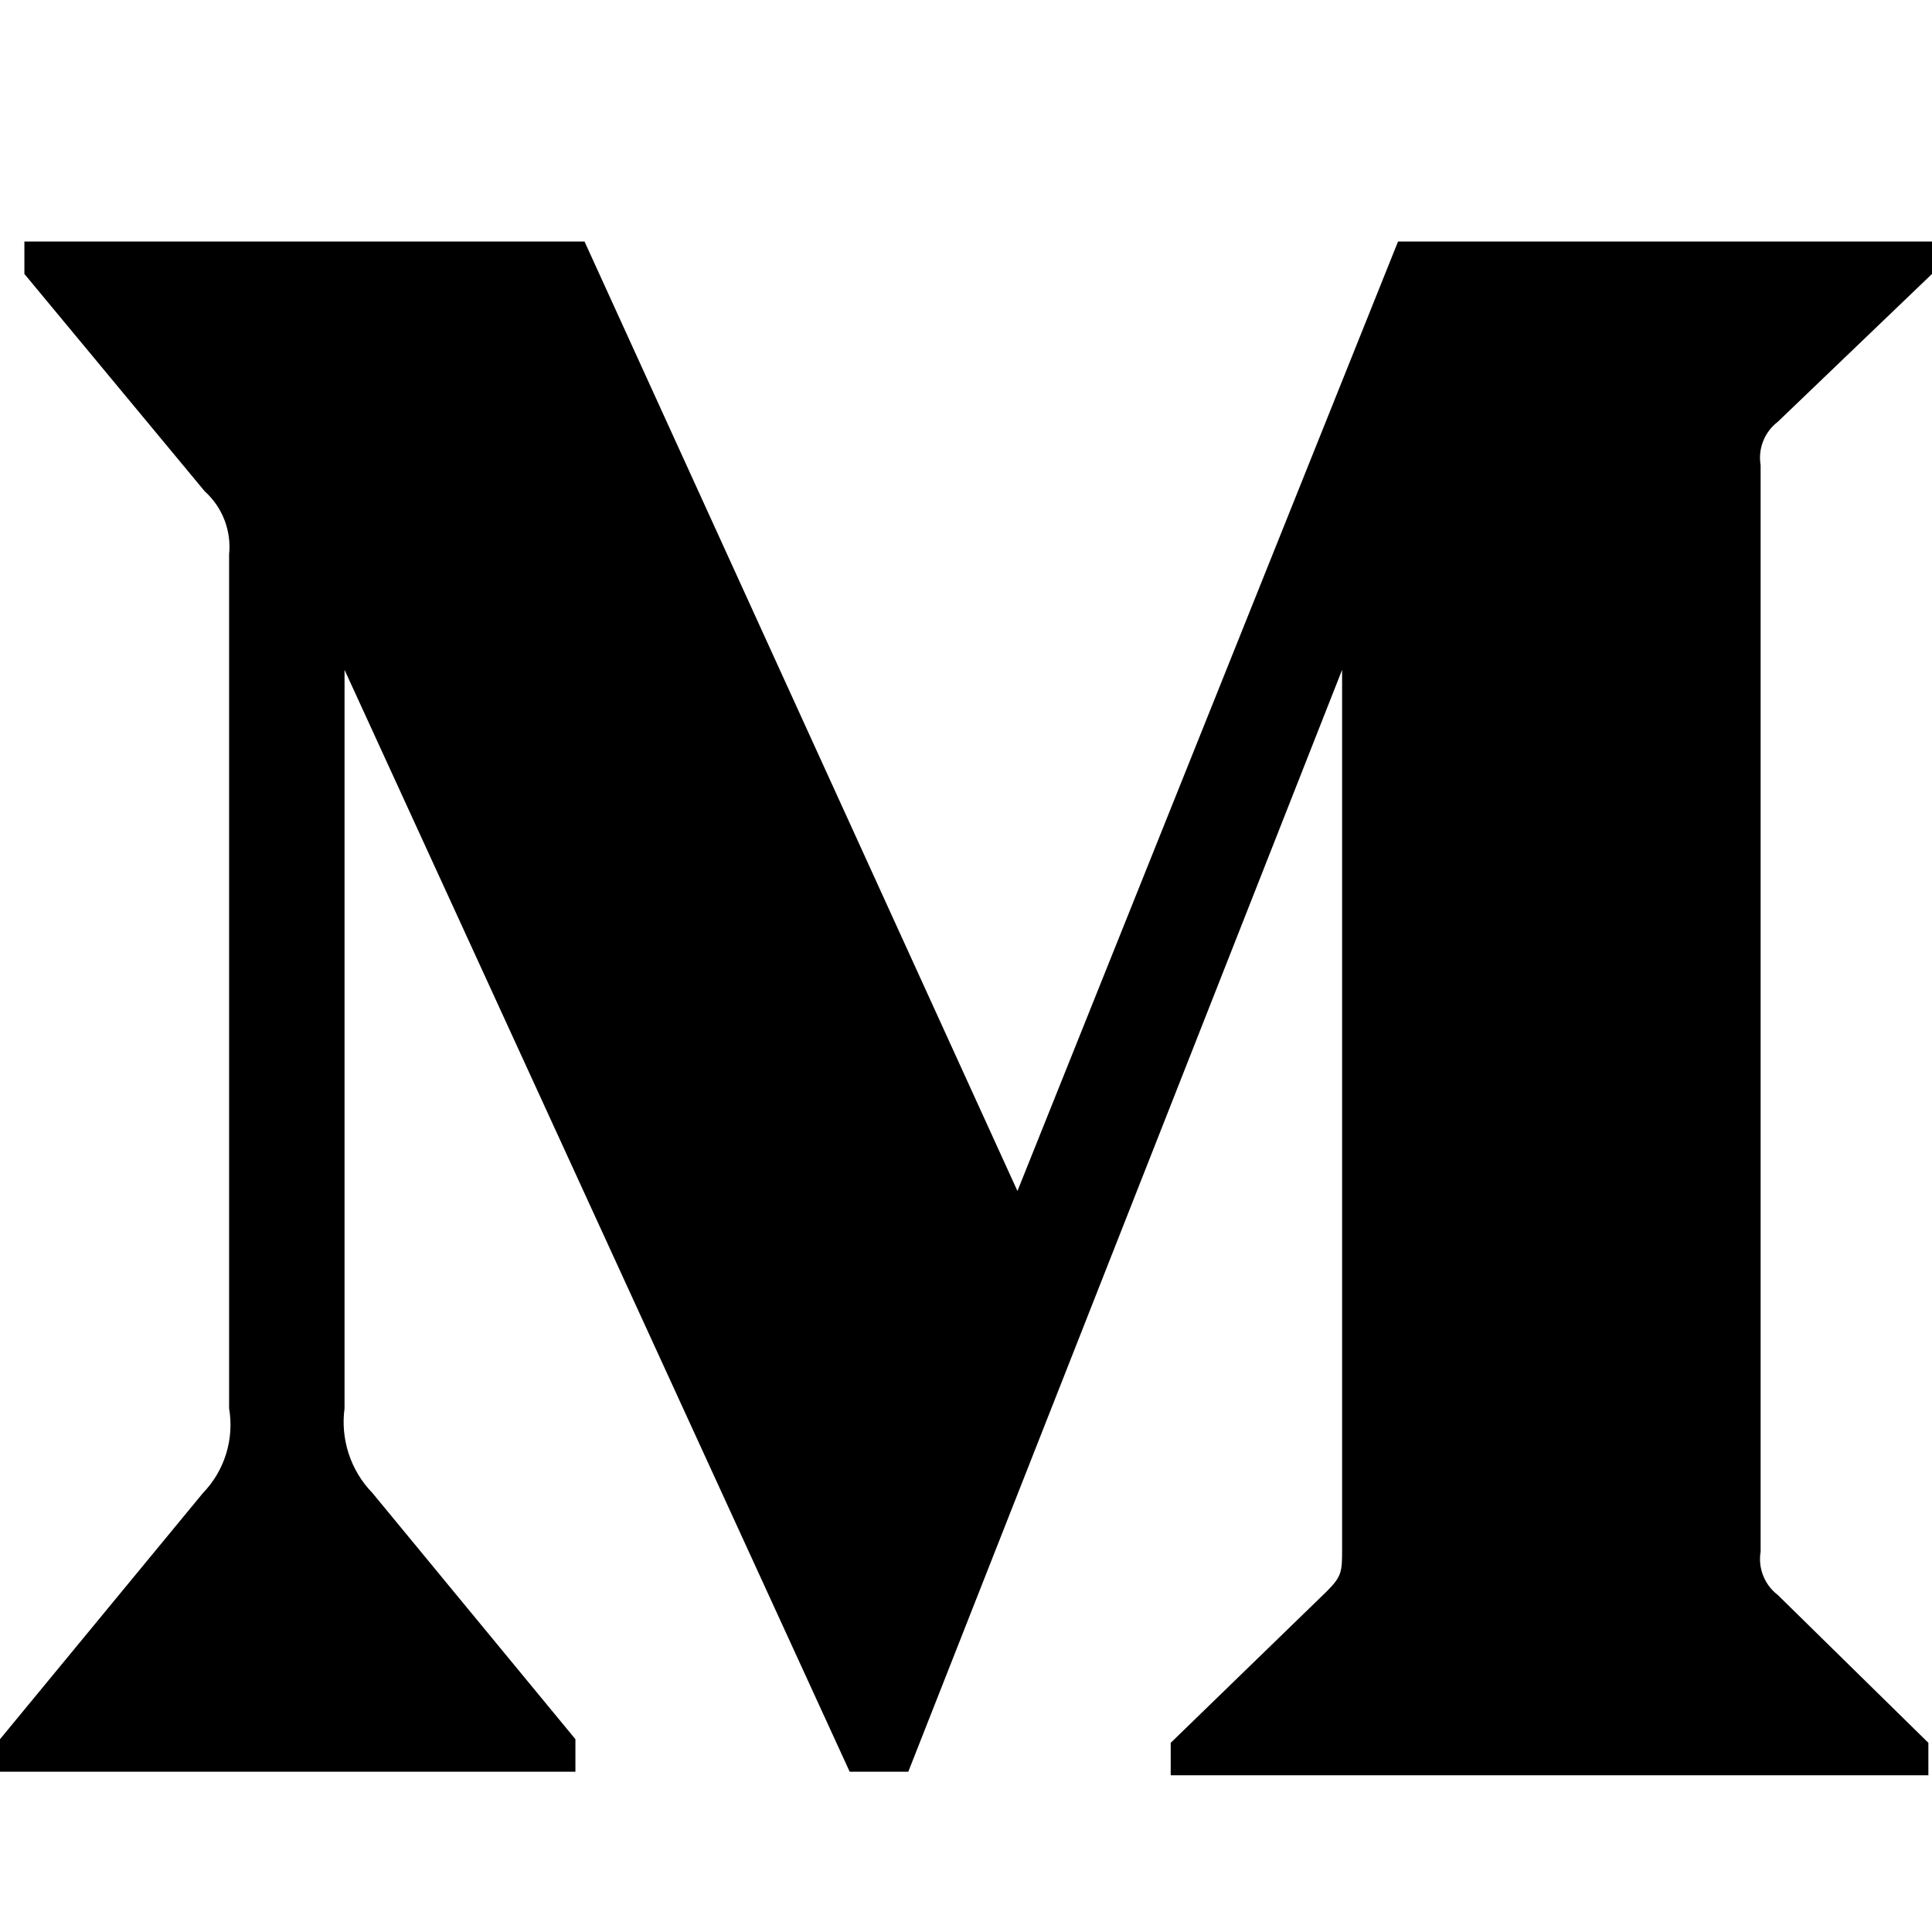
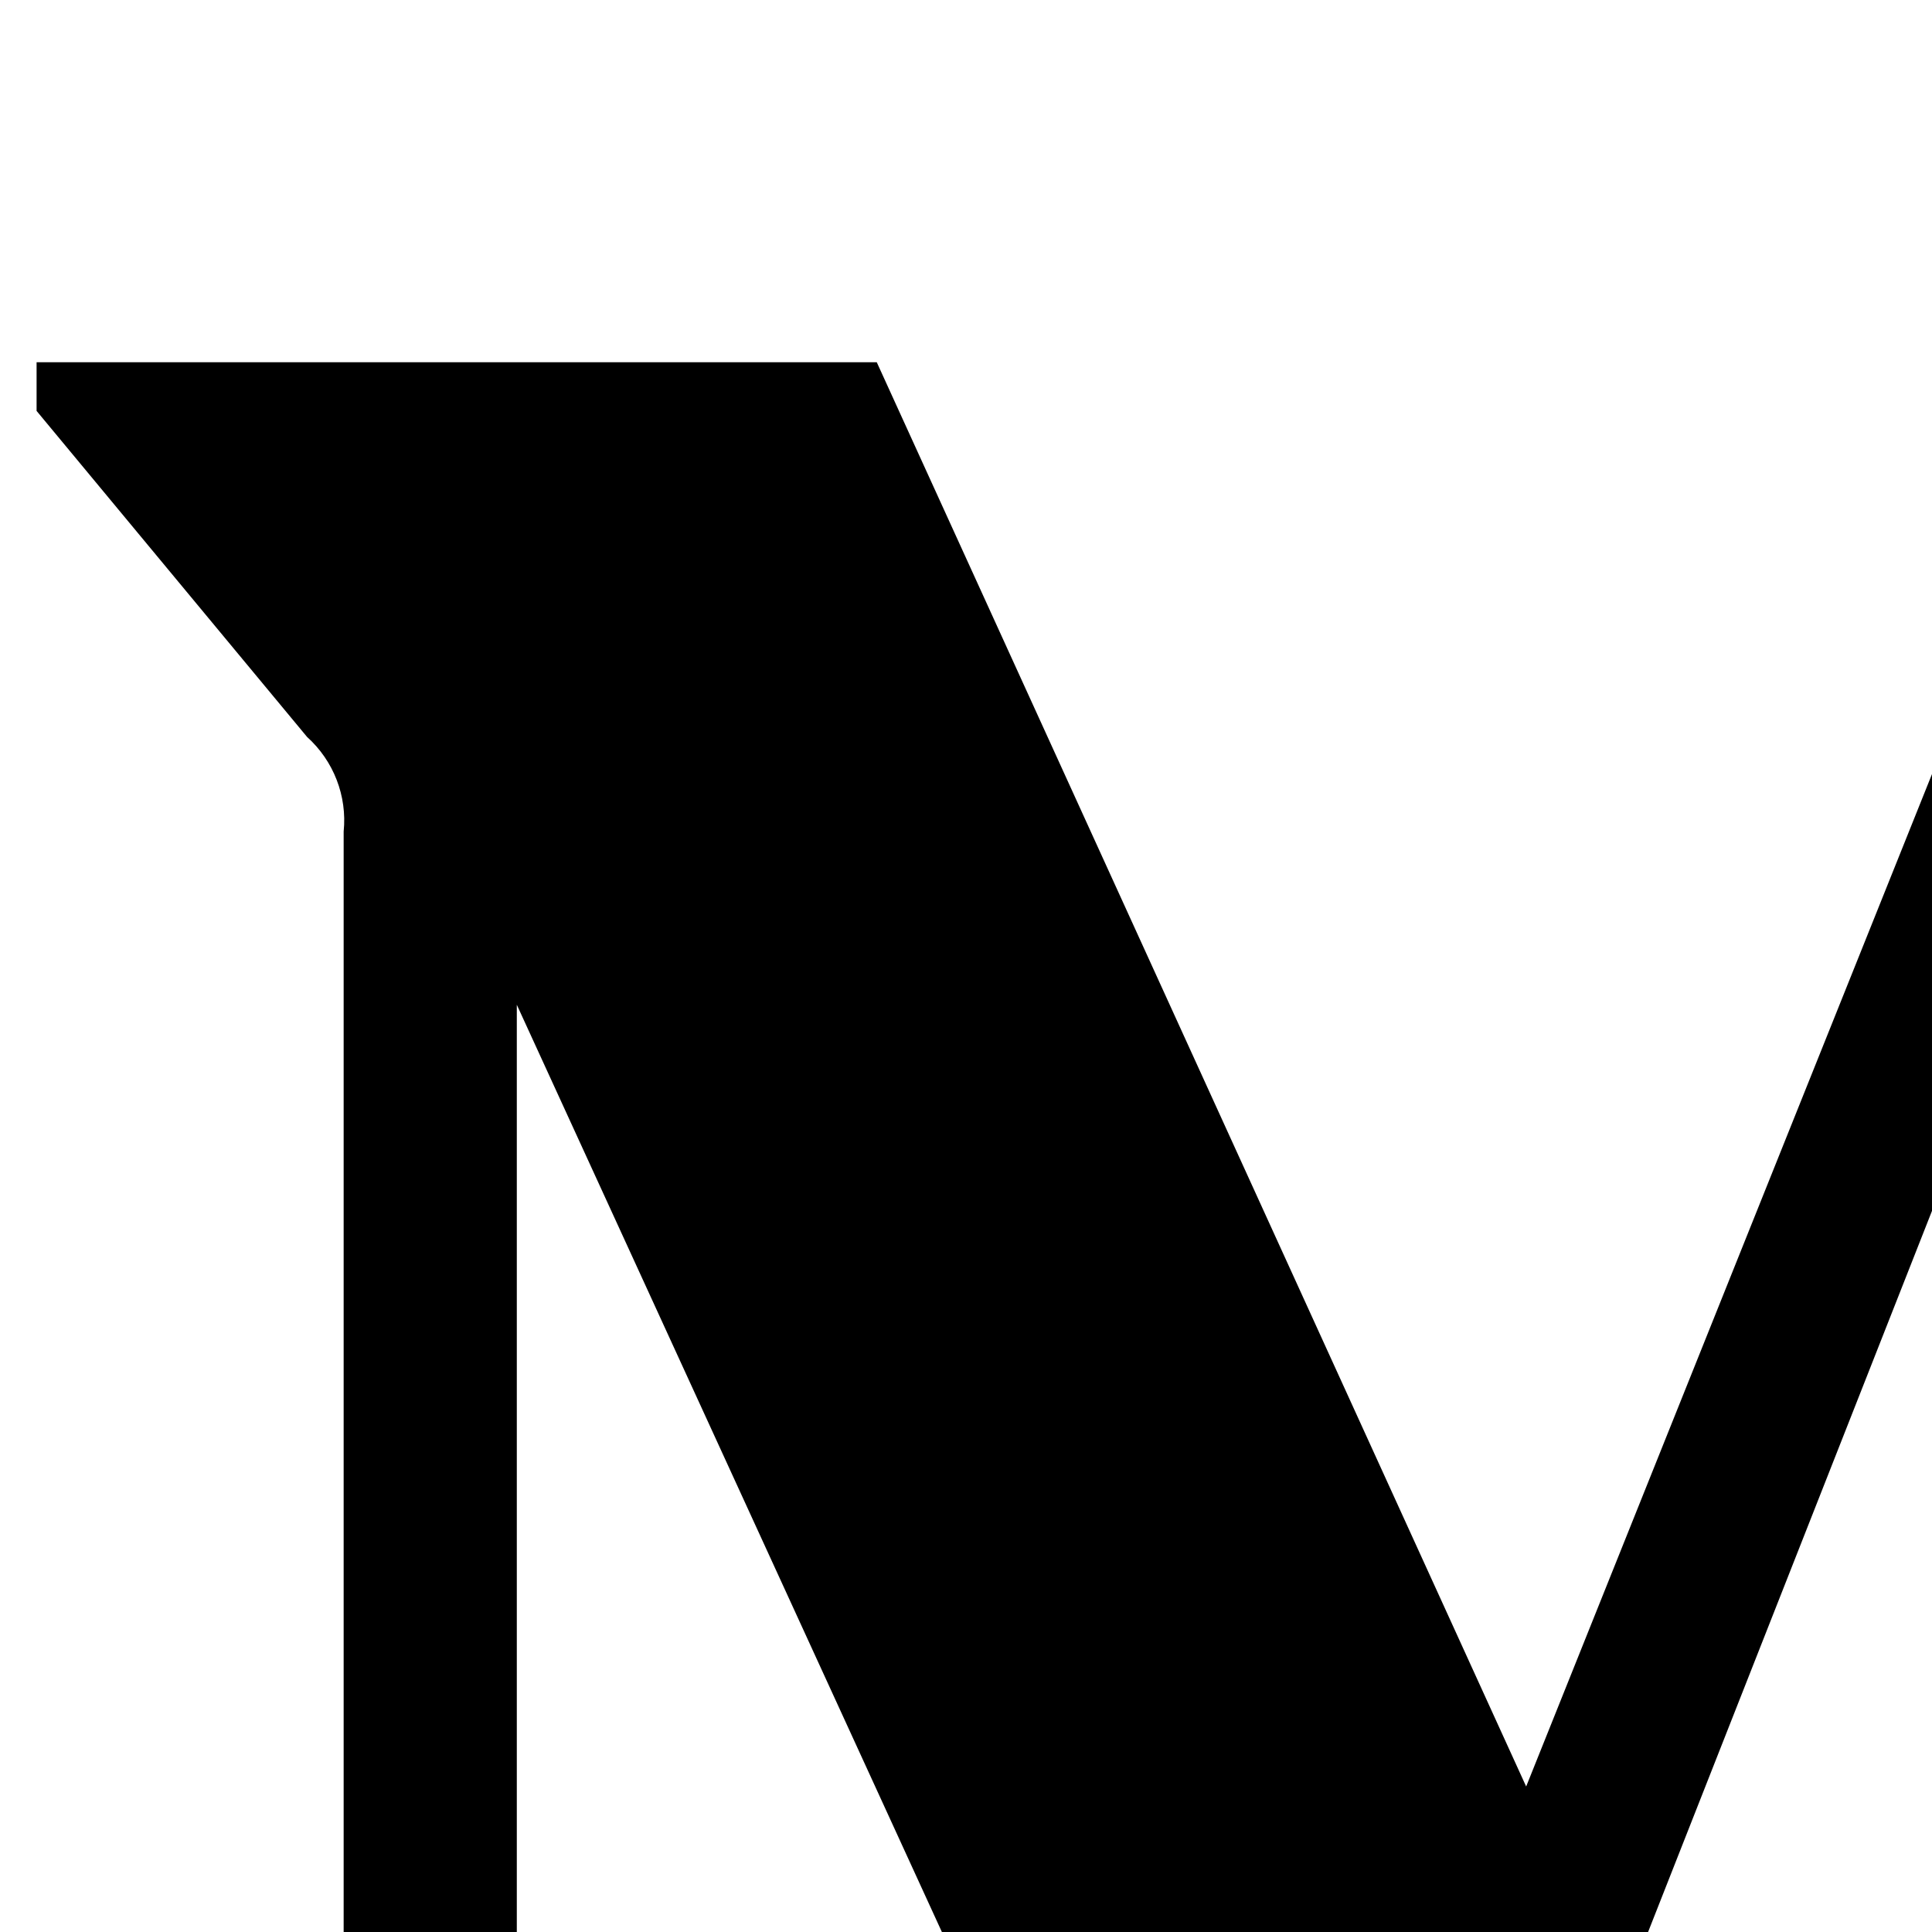
- <svg xmlns="http://www.w3.org/2000/svg" width="24" height="24" fill-rule="evenodd" clip-rule="evenodd">
+ <svg xmlns="http://www.w3.org/2000/svg" width="16px" height="16px" fill-rule="evenodd" clip-rule="evenodd">
  <path d="M2.846 6.887c.03-.295-.083-.586-.303-.784l-2.24-2.7v-.403h6.958l5.378 11.795 4.728-11.795h6.633v.403l-1.916 1.837c-.165.126-.247.333-.213.538v13.498c-.034.204.048.411.213.537l1.871 1.837v.403h-9.412v-.403l1.939-1.882c.19-.19.19-.246.19-.537v-10.91l-5.389 13.688h-.728l-6.275-13.688v9.174c-.052.385.076.774.347 1.052l2.521 3.058v.404h-7.148v-.404l2.521-3.058c.27-.279.39-.67.325-1.052v-10.608z" />
</svg>
